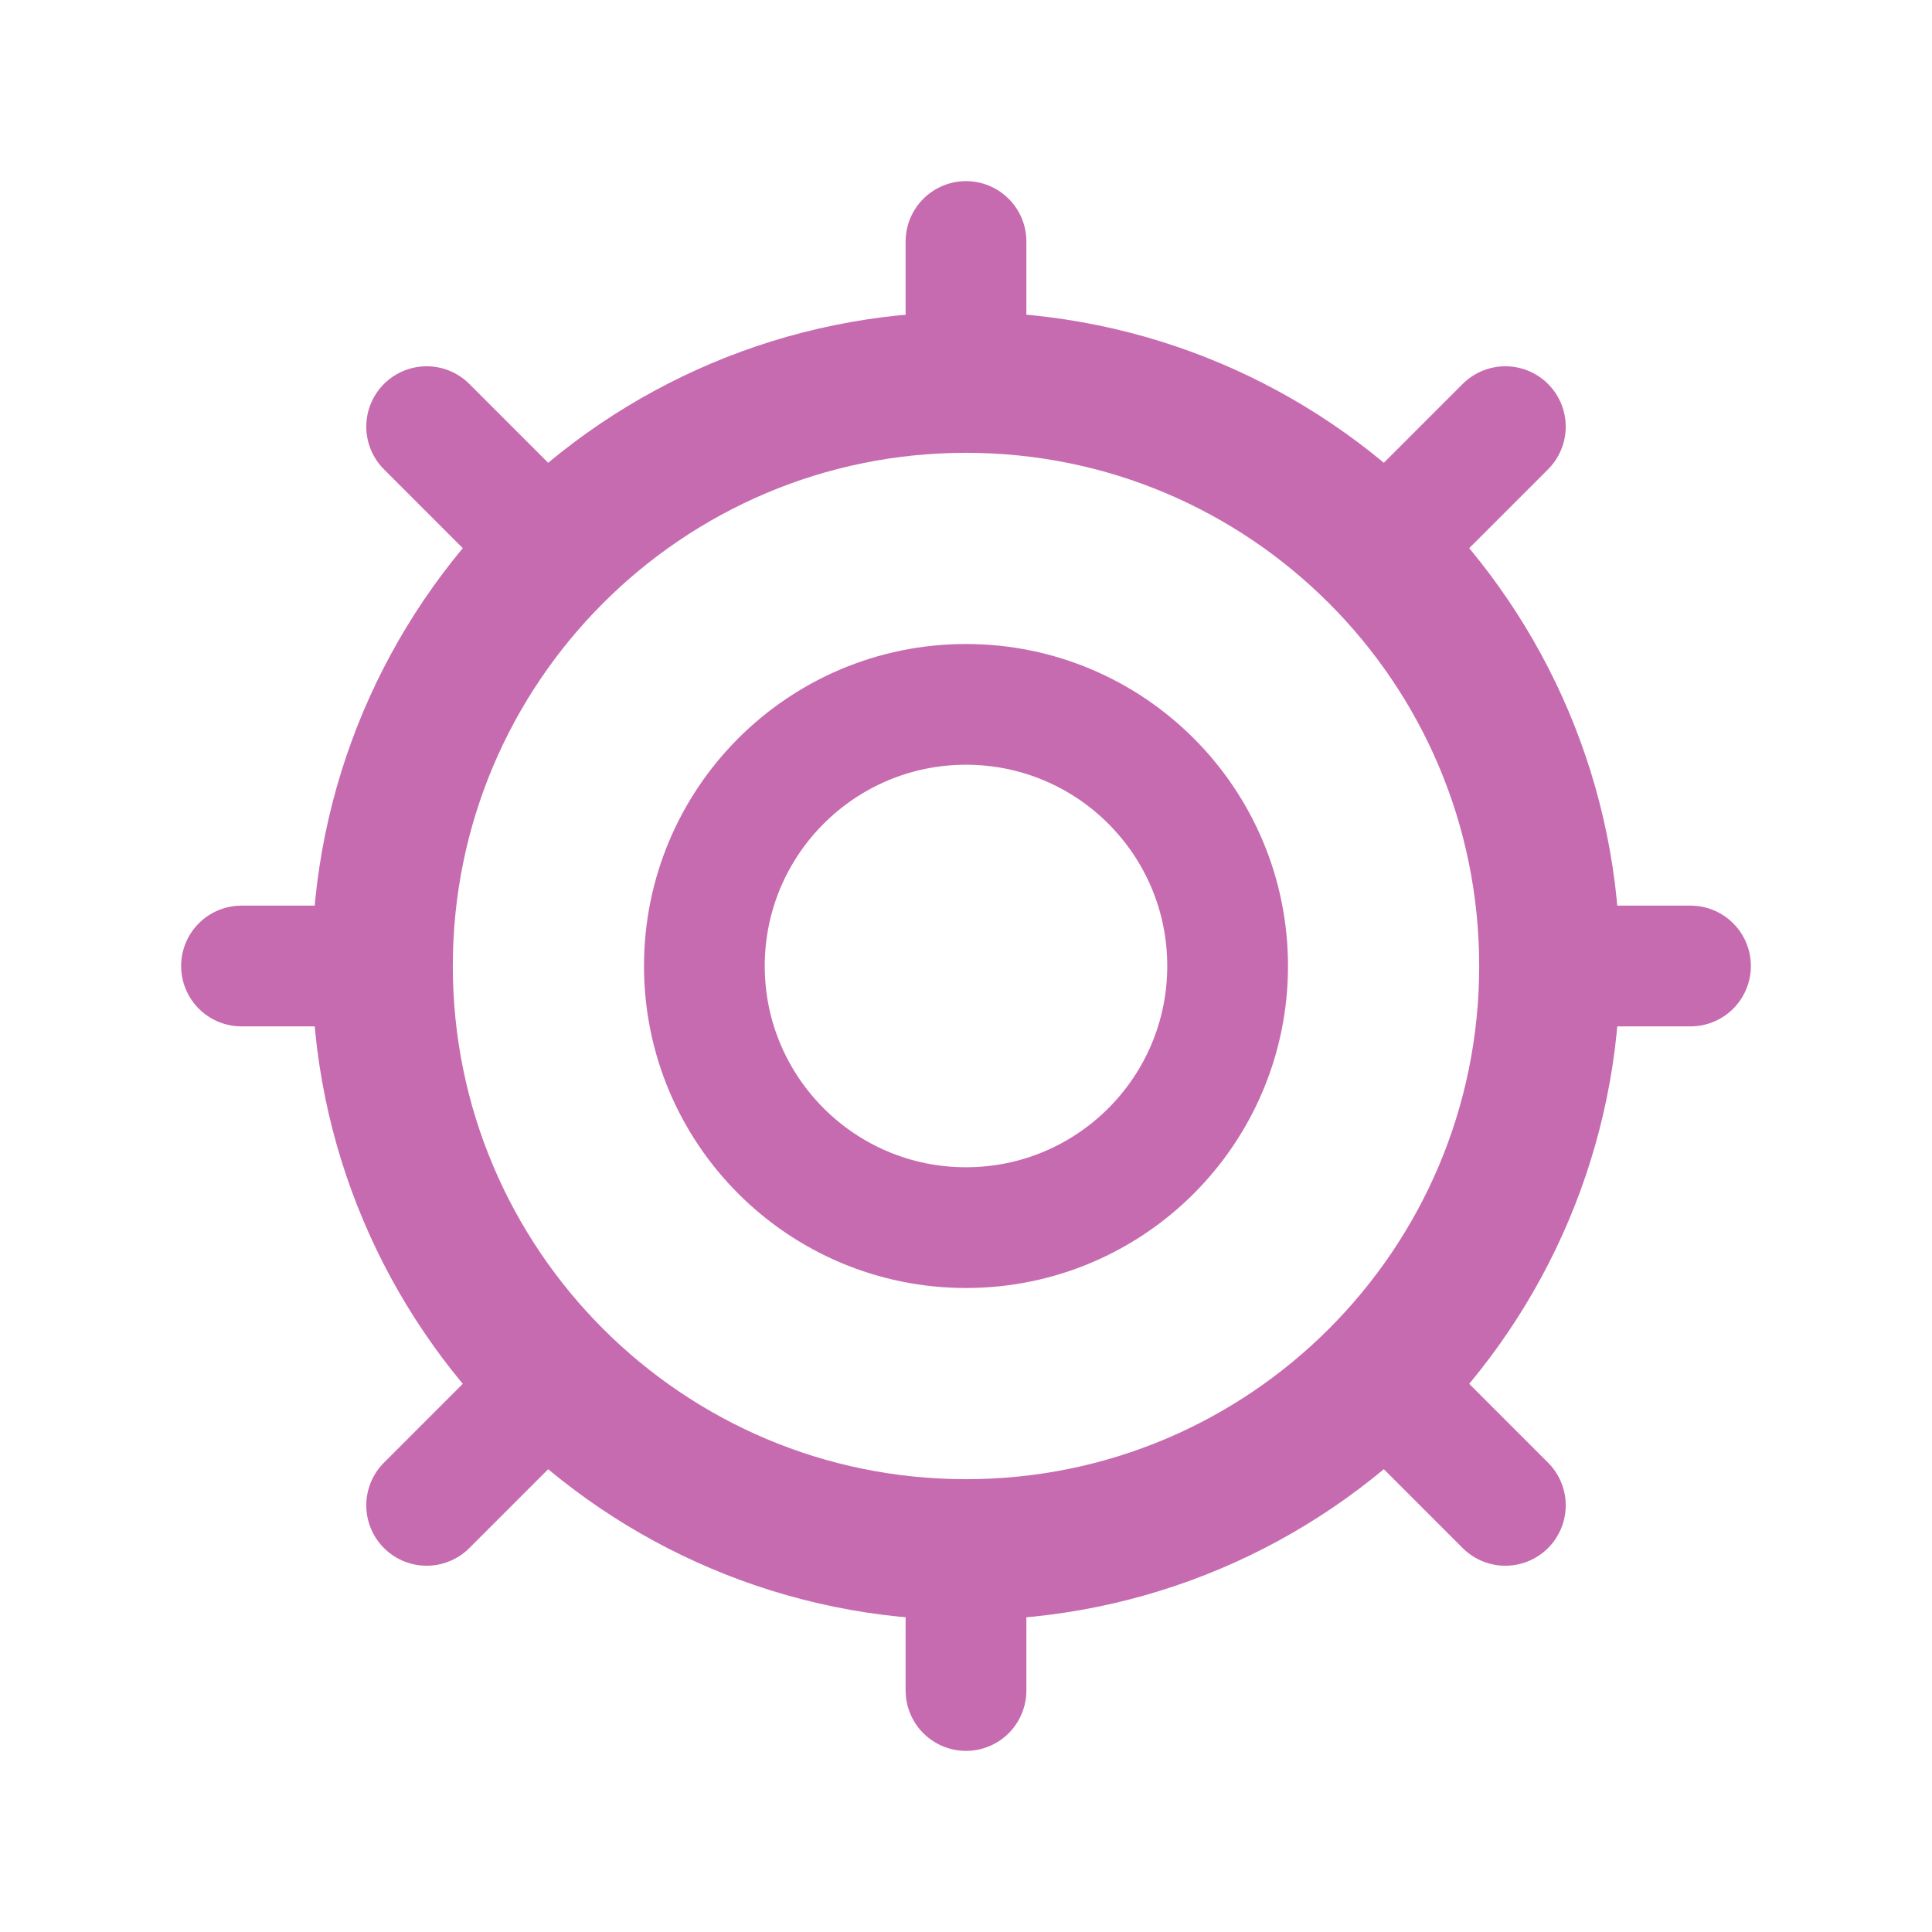
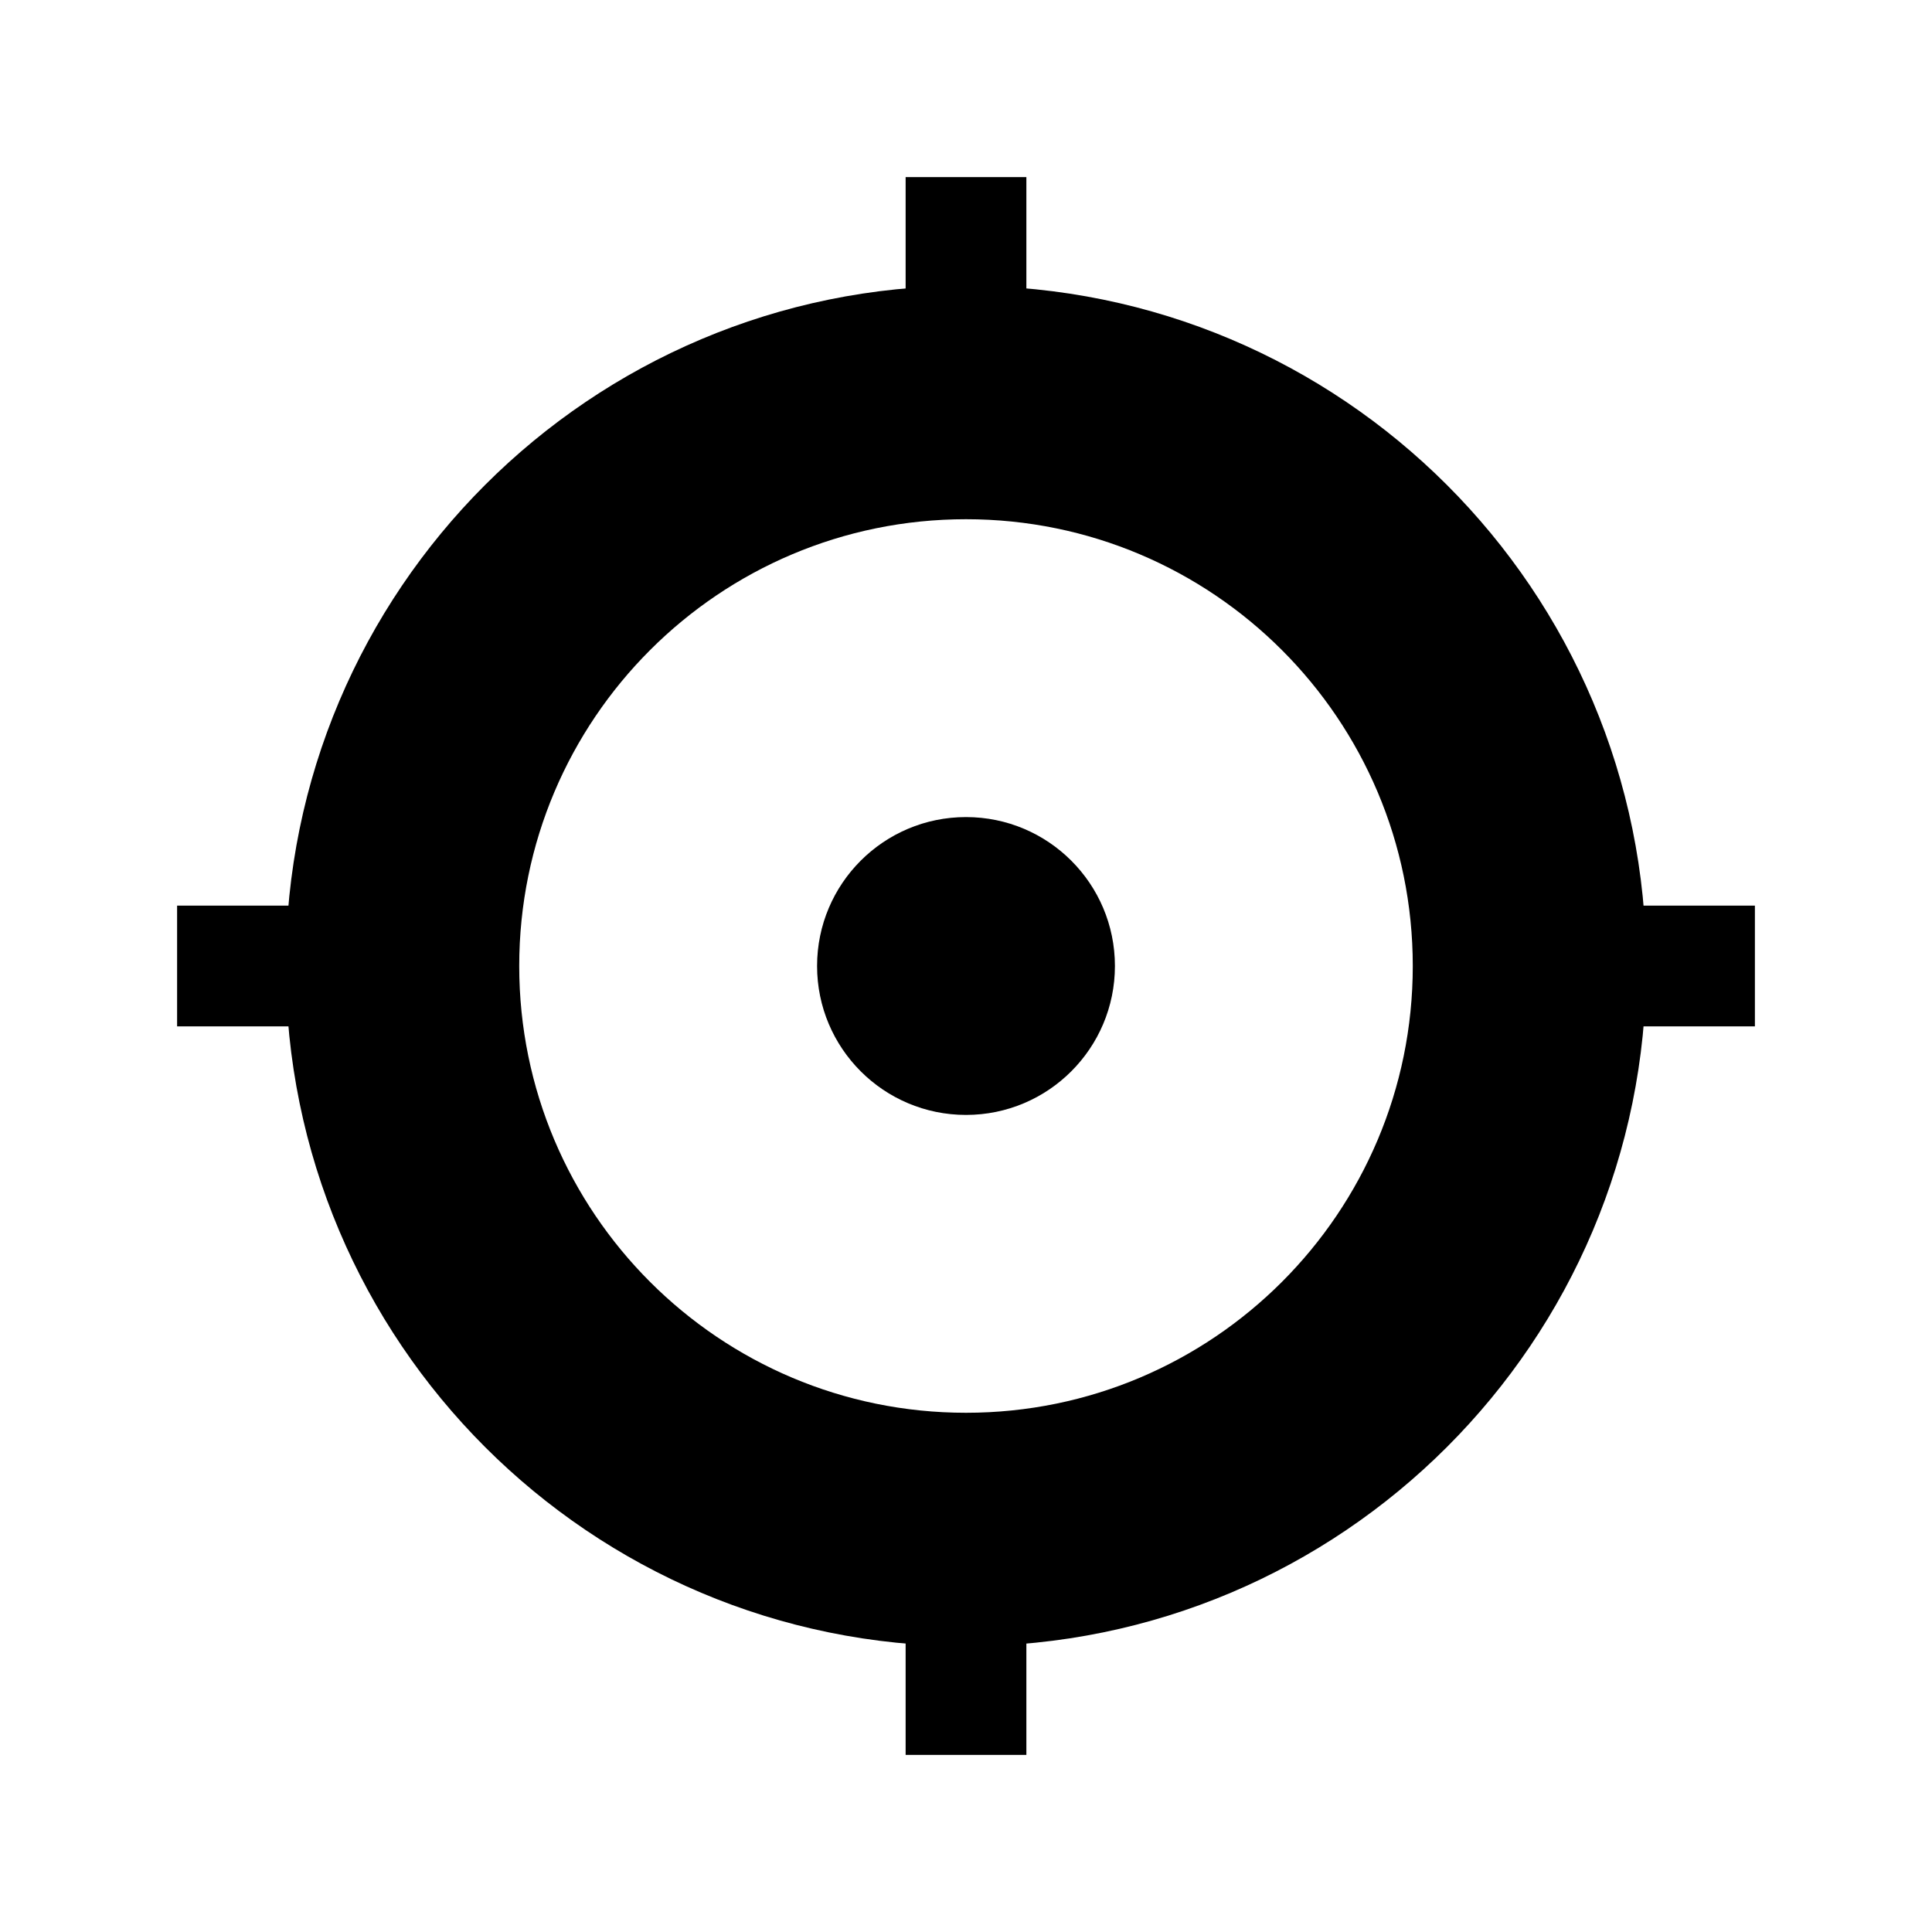
- <svg xmlns="http://www.w3.org/2000/svg" viewBox="0 0 24 24" fill="none" aria-hidden="true">
-   <circle cx="12" cy="12" r="7.25" stroke="#c76bb0" stroke-width="1.75" />
-   <circle cx="12" cy="12" r="3.25" stroke="#c76bb0" stroke-width="1.5" />
-   <path stroke="#c76bb0" stroke-width="1.5" stroke-linecap="round" d="M12 4.75V3M12 21v-1.75M4.75 12H3M21 12h-1.75" />
-   <path stroke="#c76bb0" stroke-width="1.5" stroke-linecap="round" d="M6.4 6.4l-1.1-1.1M18.7 18.7l-1.1-1.1M6.4 17.6l-1.1 1.1M18.7 5.3l-1.1 1.1" />
+ <svg xmlns="http://www.w3.org/2000/svg" viewBox="0 0 24 24" aria-hidden="true">
+   <path fill="#000" fill-rule="evenodd" d="M12 3.55a8.45 8.45 0 1 0 0 16.9 8.45 8.45 0 0 0 0-16.9zm0 2.9a5.55 5.55 0 1 0 0 11.1 5.55 5.55 0 0 0 0-11.1z" />
+   <circle fill="#000" cx="12" cy="12" r="1.85" />
+   <path fill="#000" d="M11.25 2.2h1.5v1.85h-1.5zM11.25 19.95h1.5v1.85h-1.5zM2.2 11.25h1.85v1.5H2.2zM19.95 11.25h1.85v1.5h-1.85z" />
</svg>
